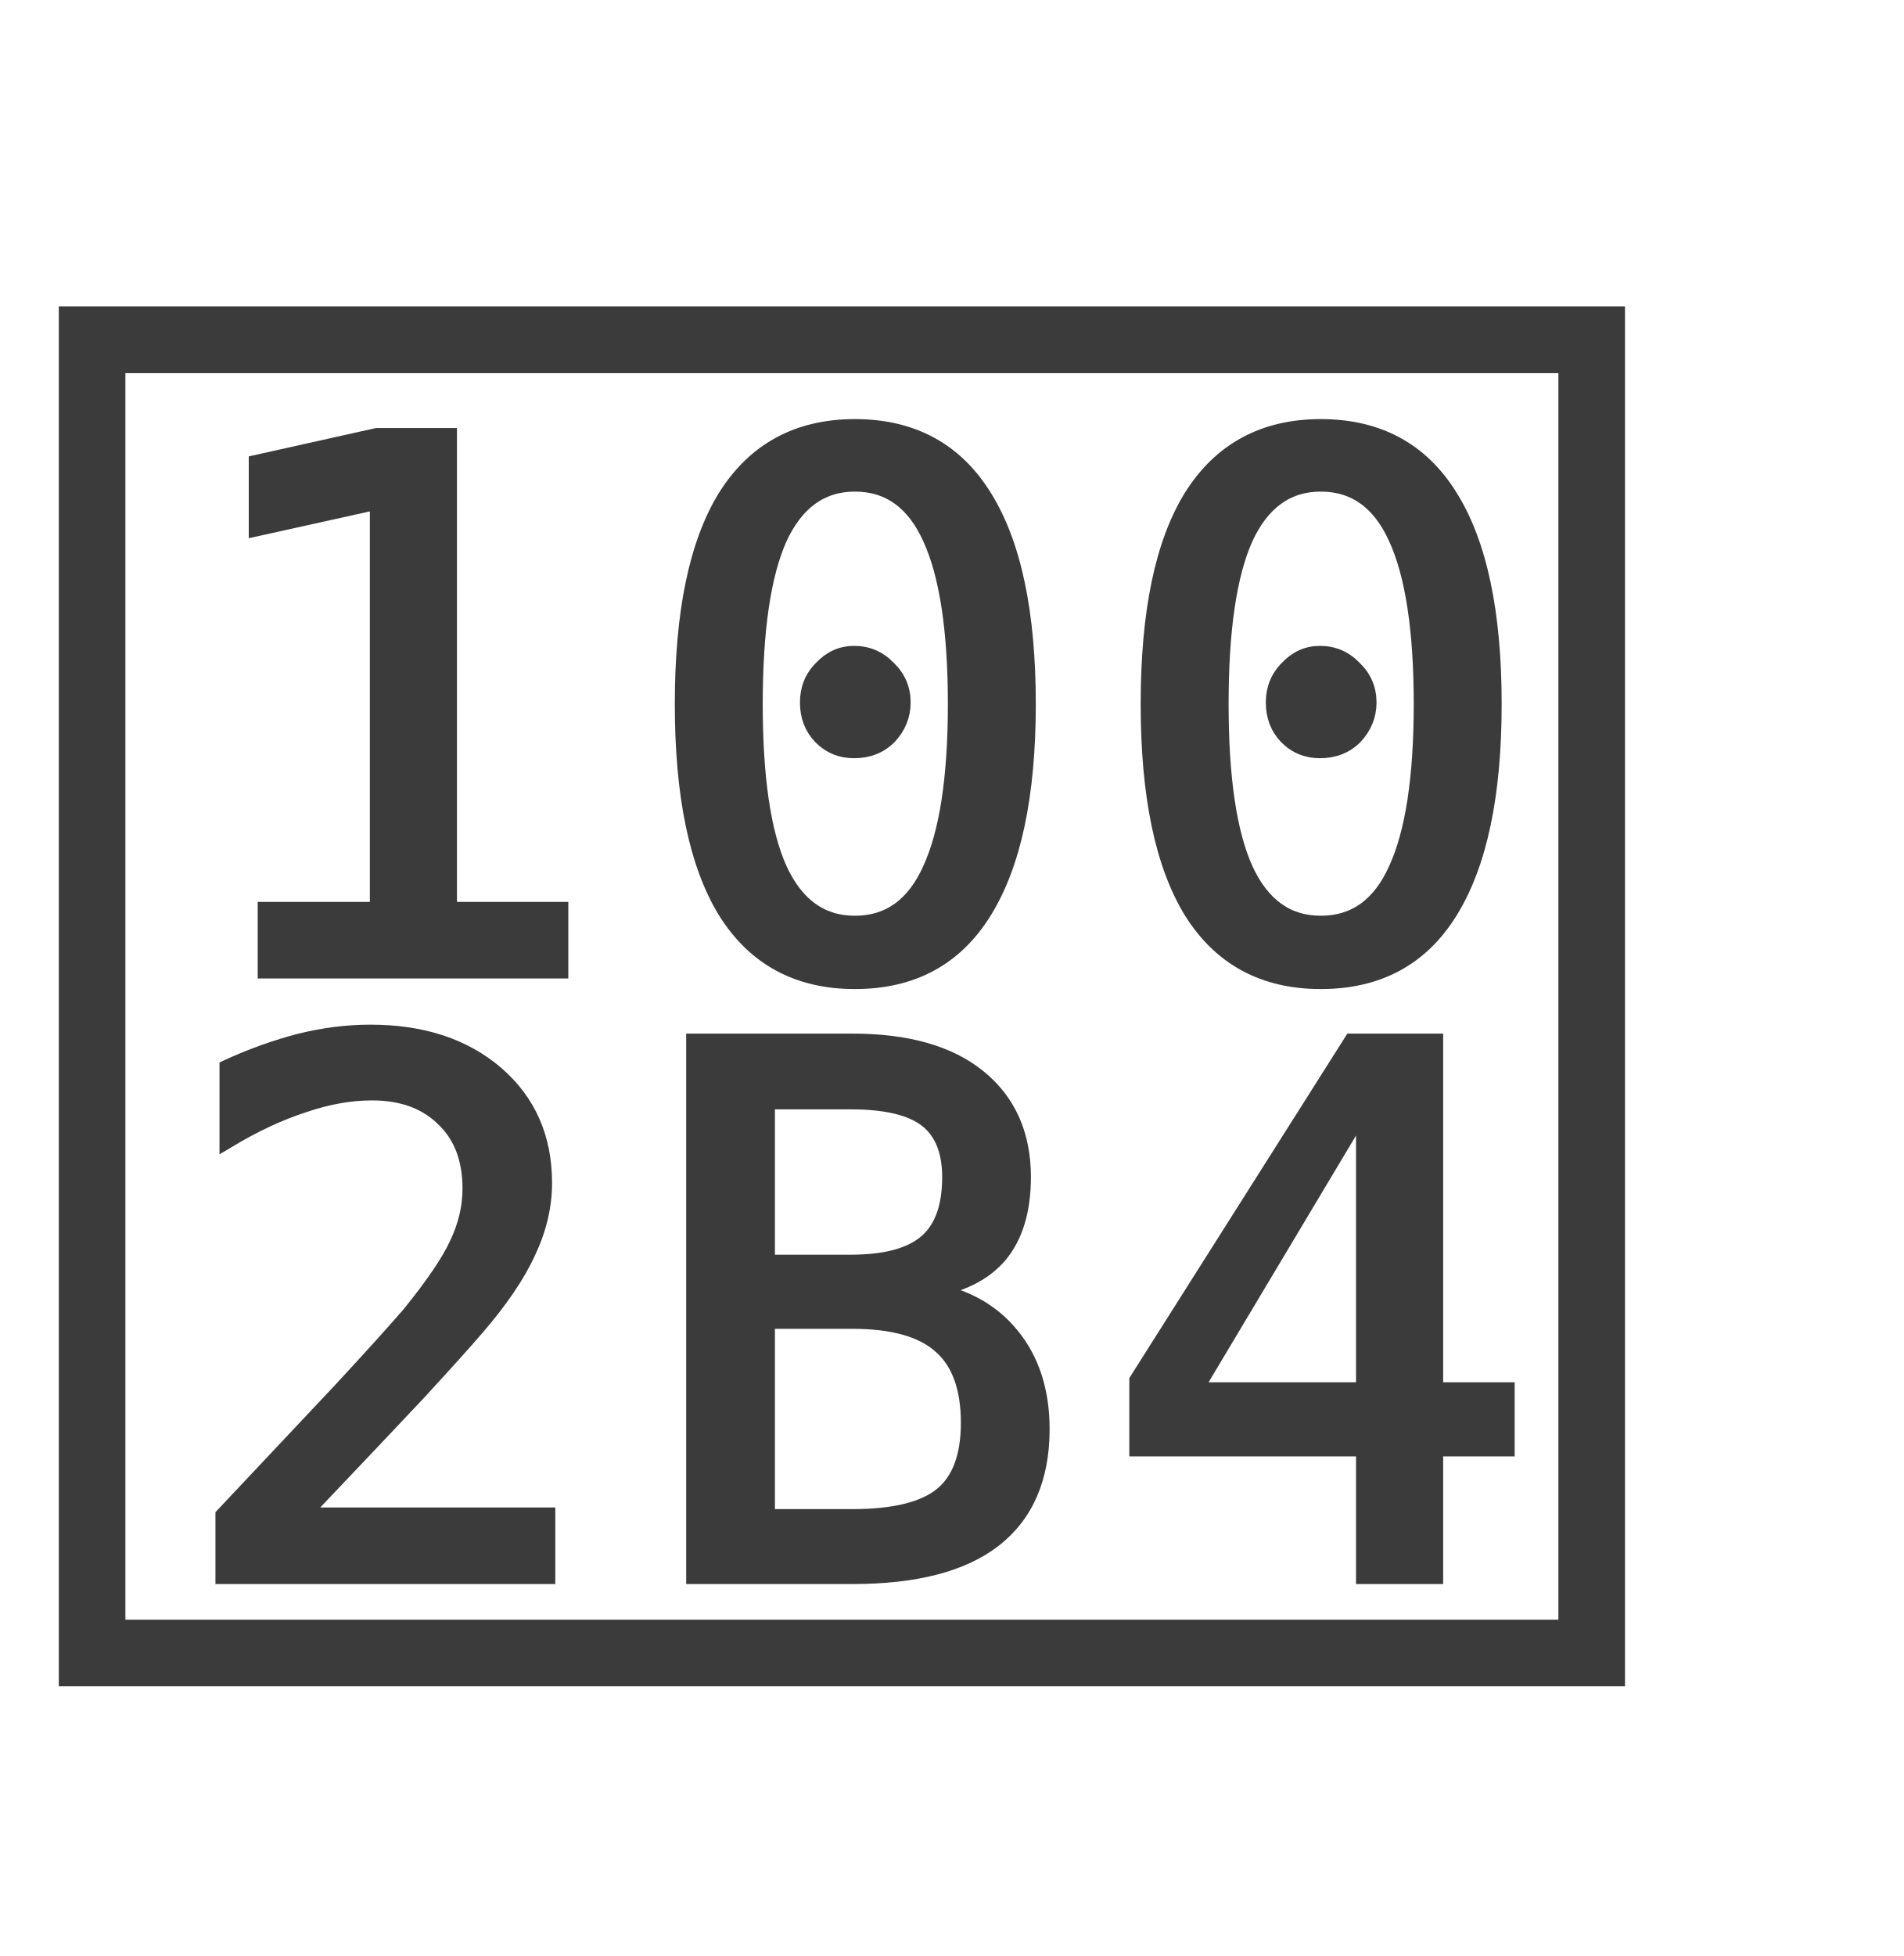
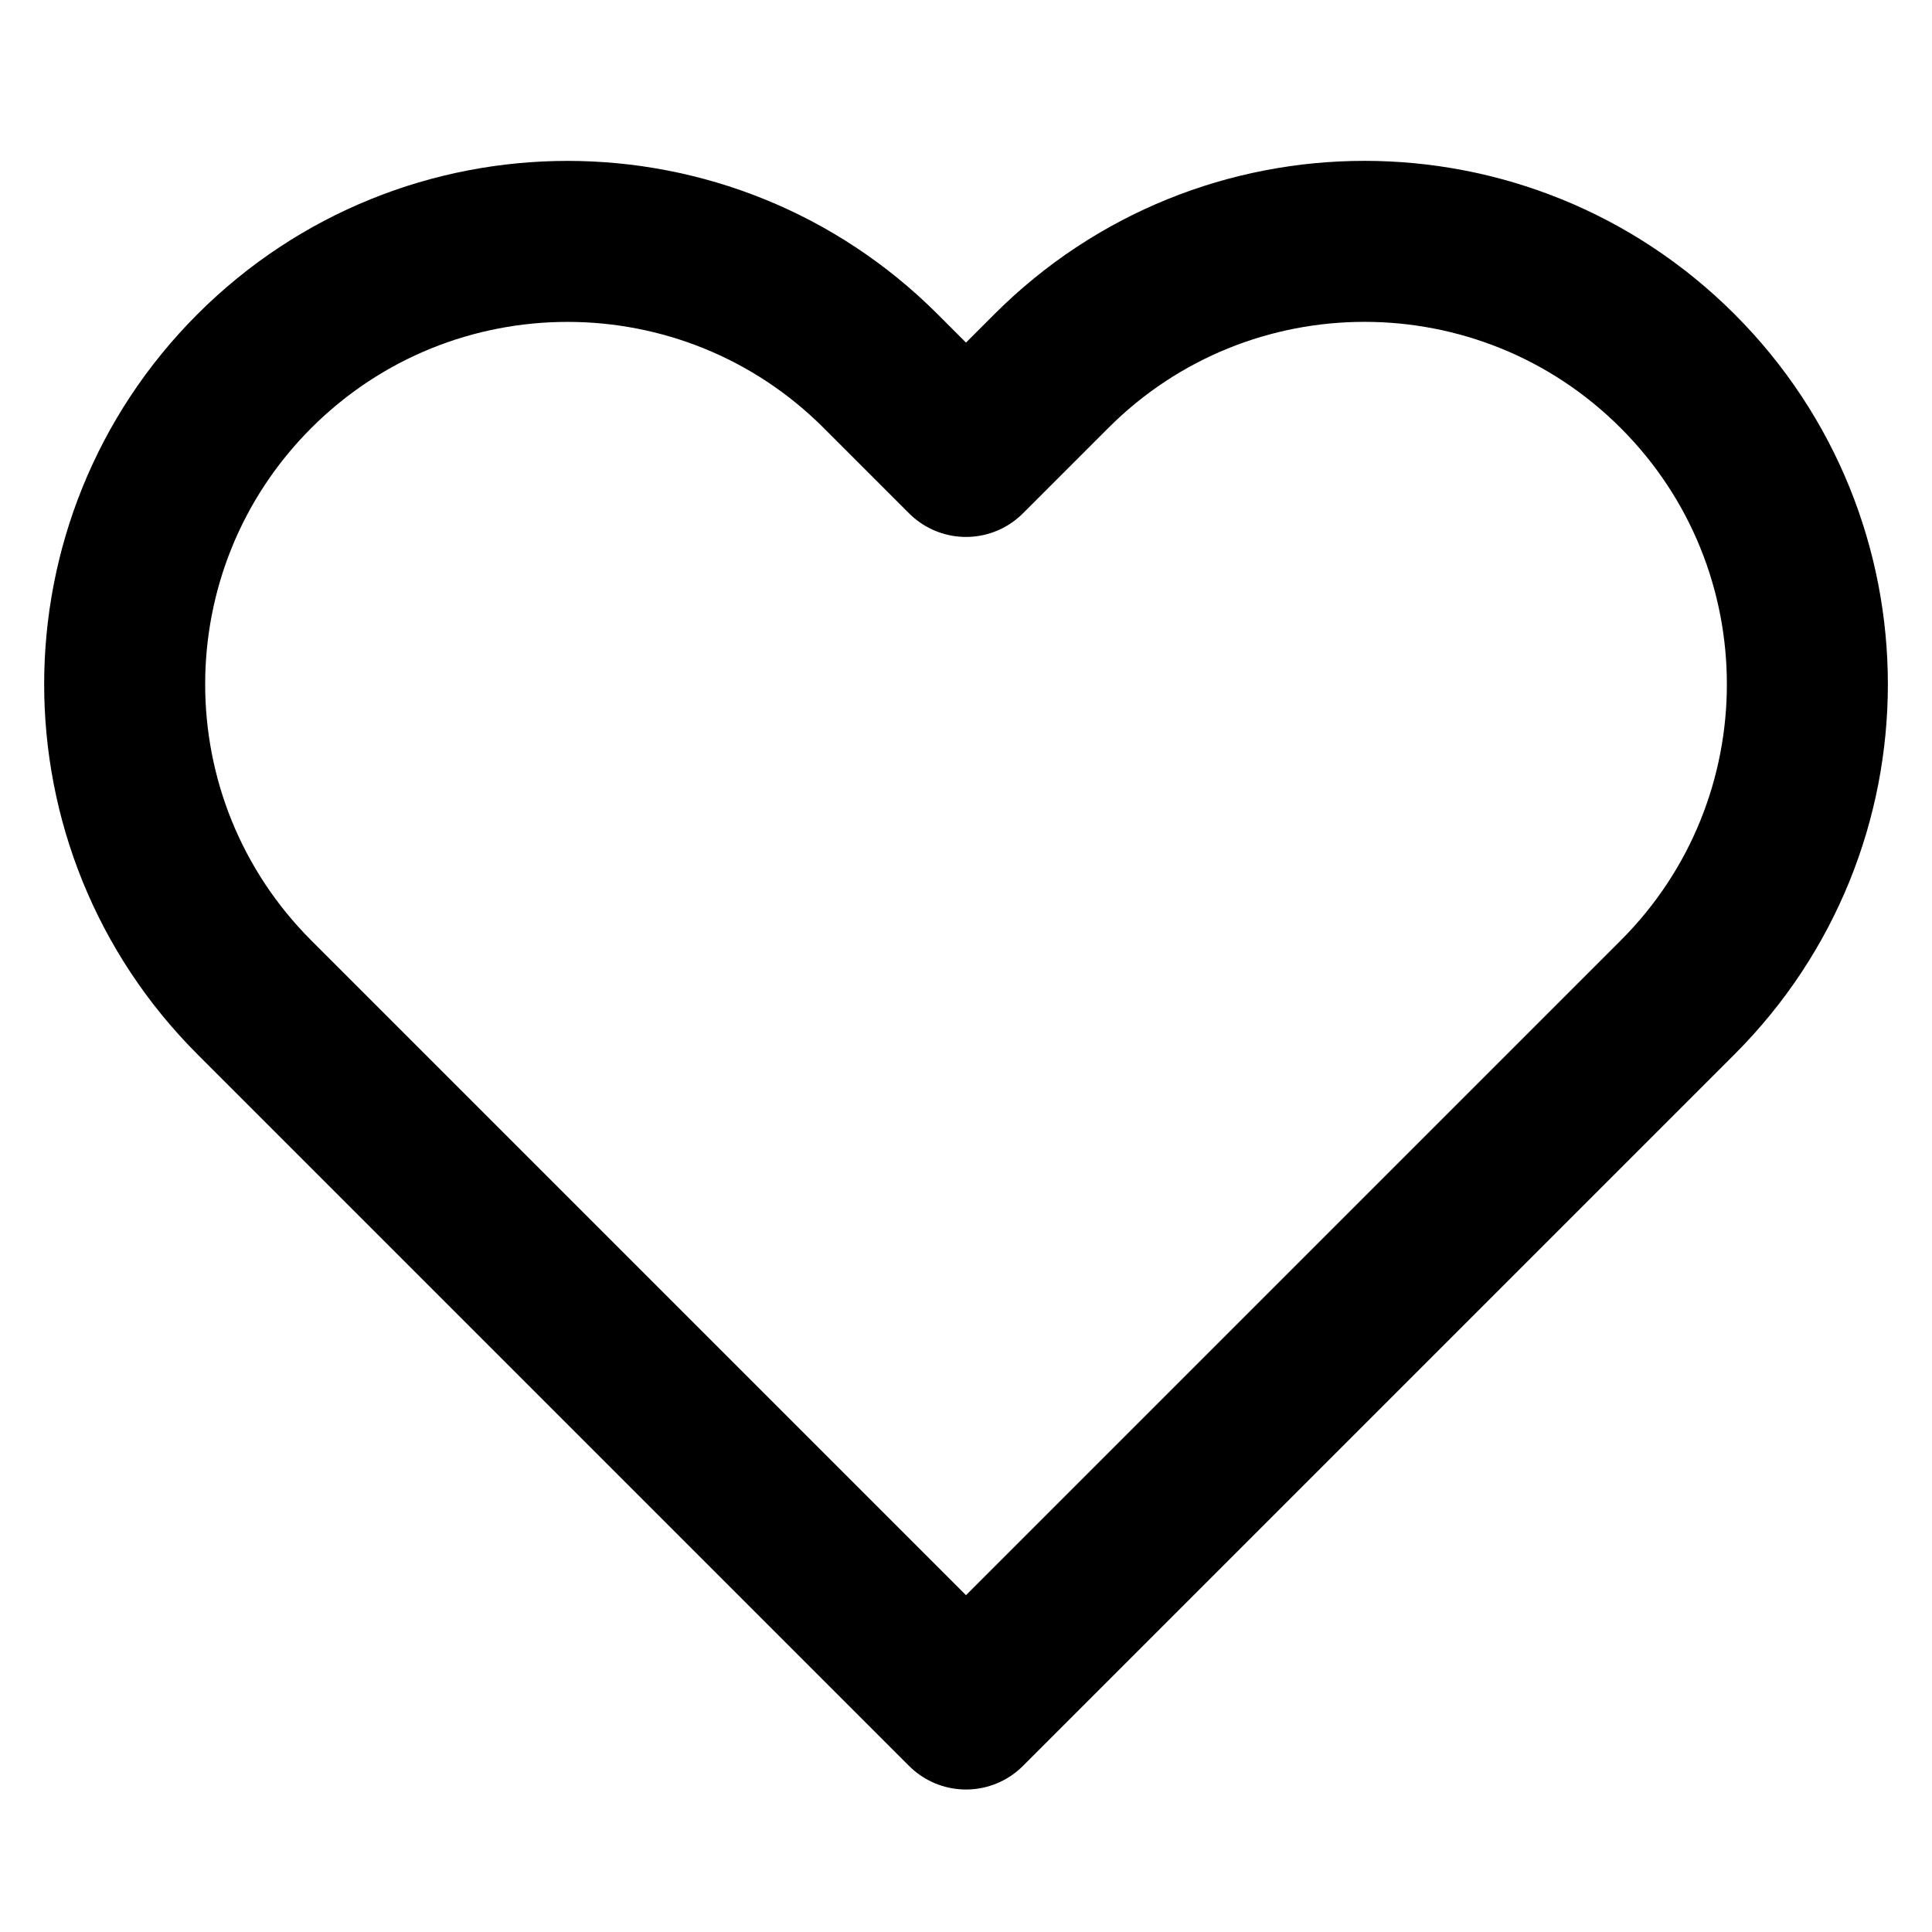
- <svg xmlns="http://www.w3.org/2000/svg" viewBox="0 0 36.6 37.6">
-   <text id="_" data-name="􀊴" transform="translate(0.3 30.3)" fill="#3b3b3b" stroke="#3b3b3b" stroke-width="0.3" font-size="31" font-family="SF Compact">
-     <tspan x="0" y="0">􀊴</tspan>
-   </text>
+ <svg xmlns="http://www.w3.org/2000/svg" viewBox="0 0 24 24" fill="none" stroke="currentColor" stroke-width="2" stroke-linecap="round" stroke-linejoin="round" class="feather feather-heart">
+   <path d="M20.84 4.61a5.5 5.5 0 0 0-7.78 0L12 5.67l-1.06-1.06a5.5 5.5 0 0 0-7.78 7.78l1.06 1.06L12 21.23l7.78-7.78 1.06-1.06a5.5 5.5 0 0 0 0-7.78z" />
</svg>
